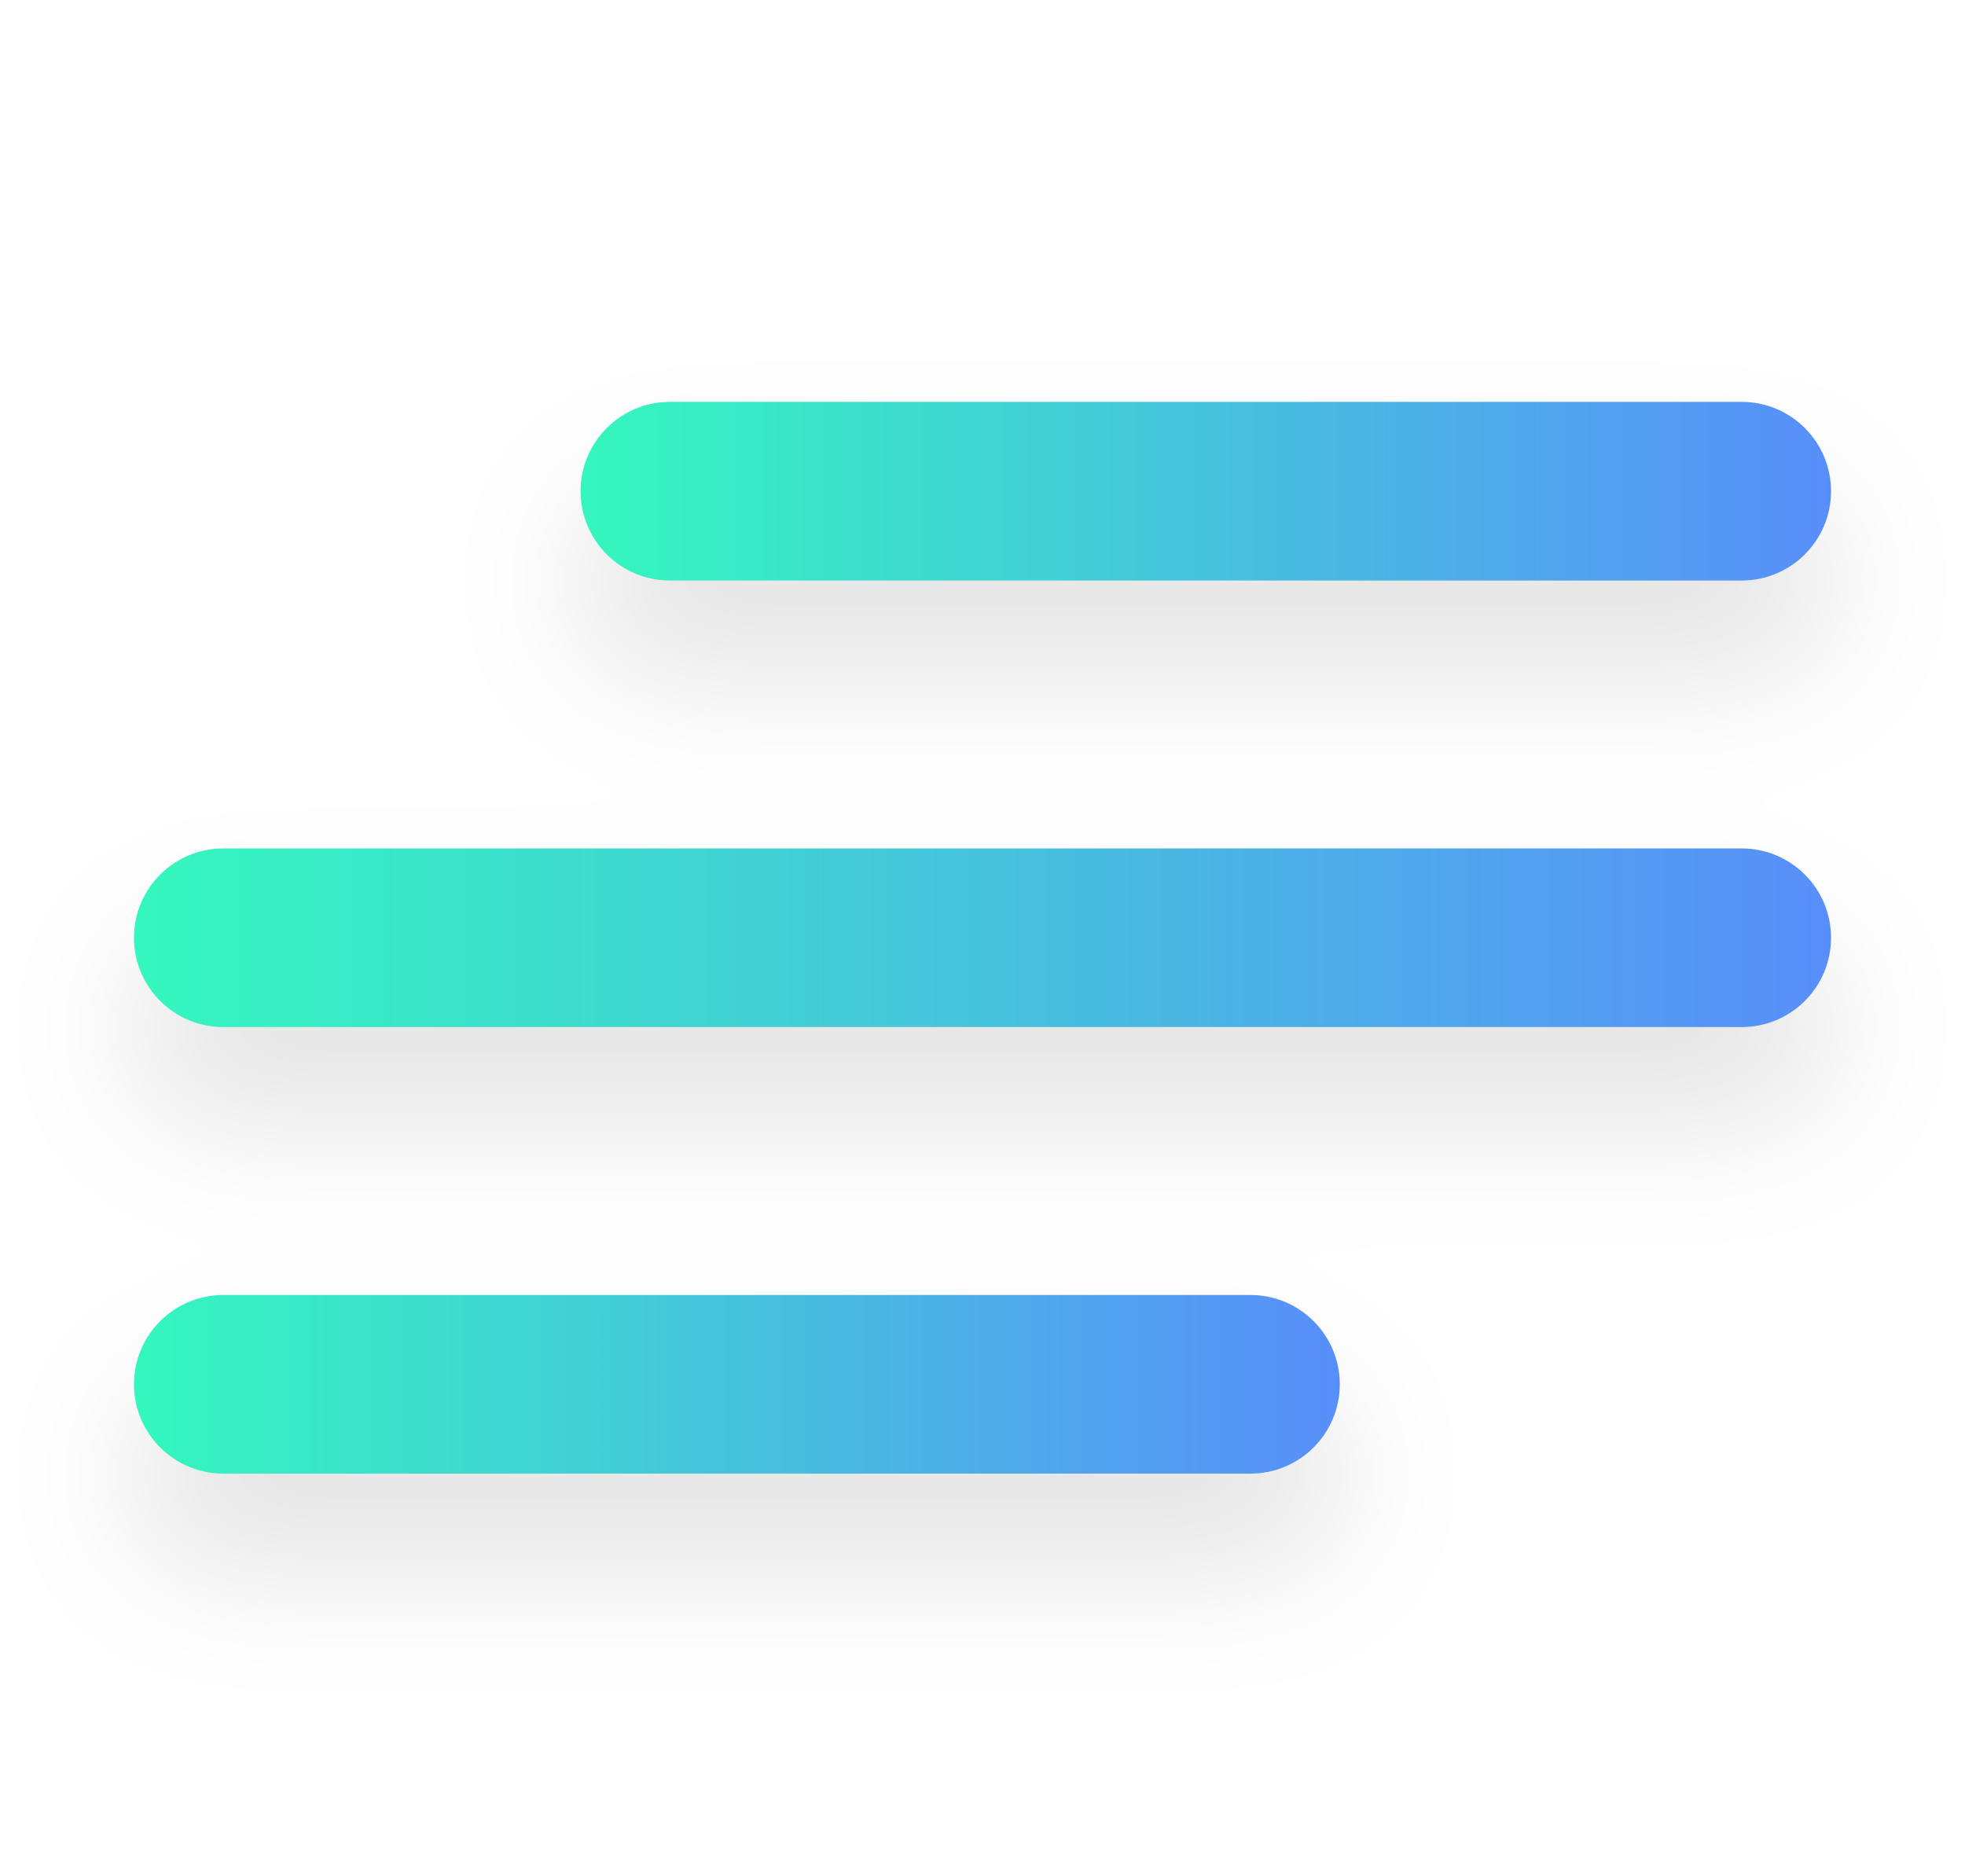
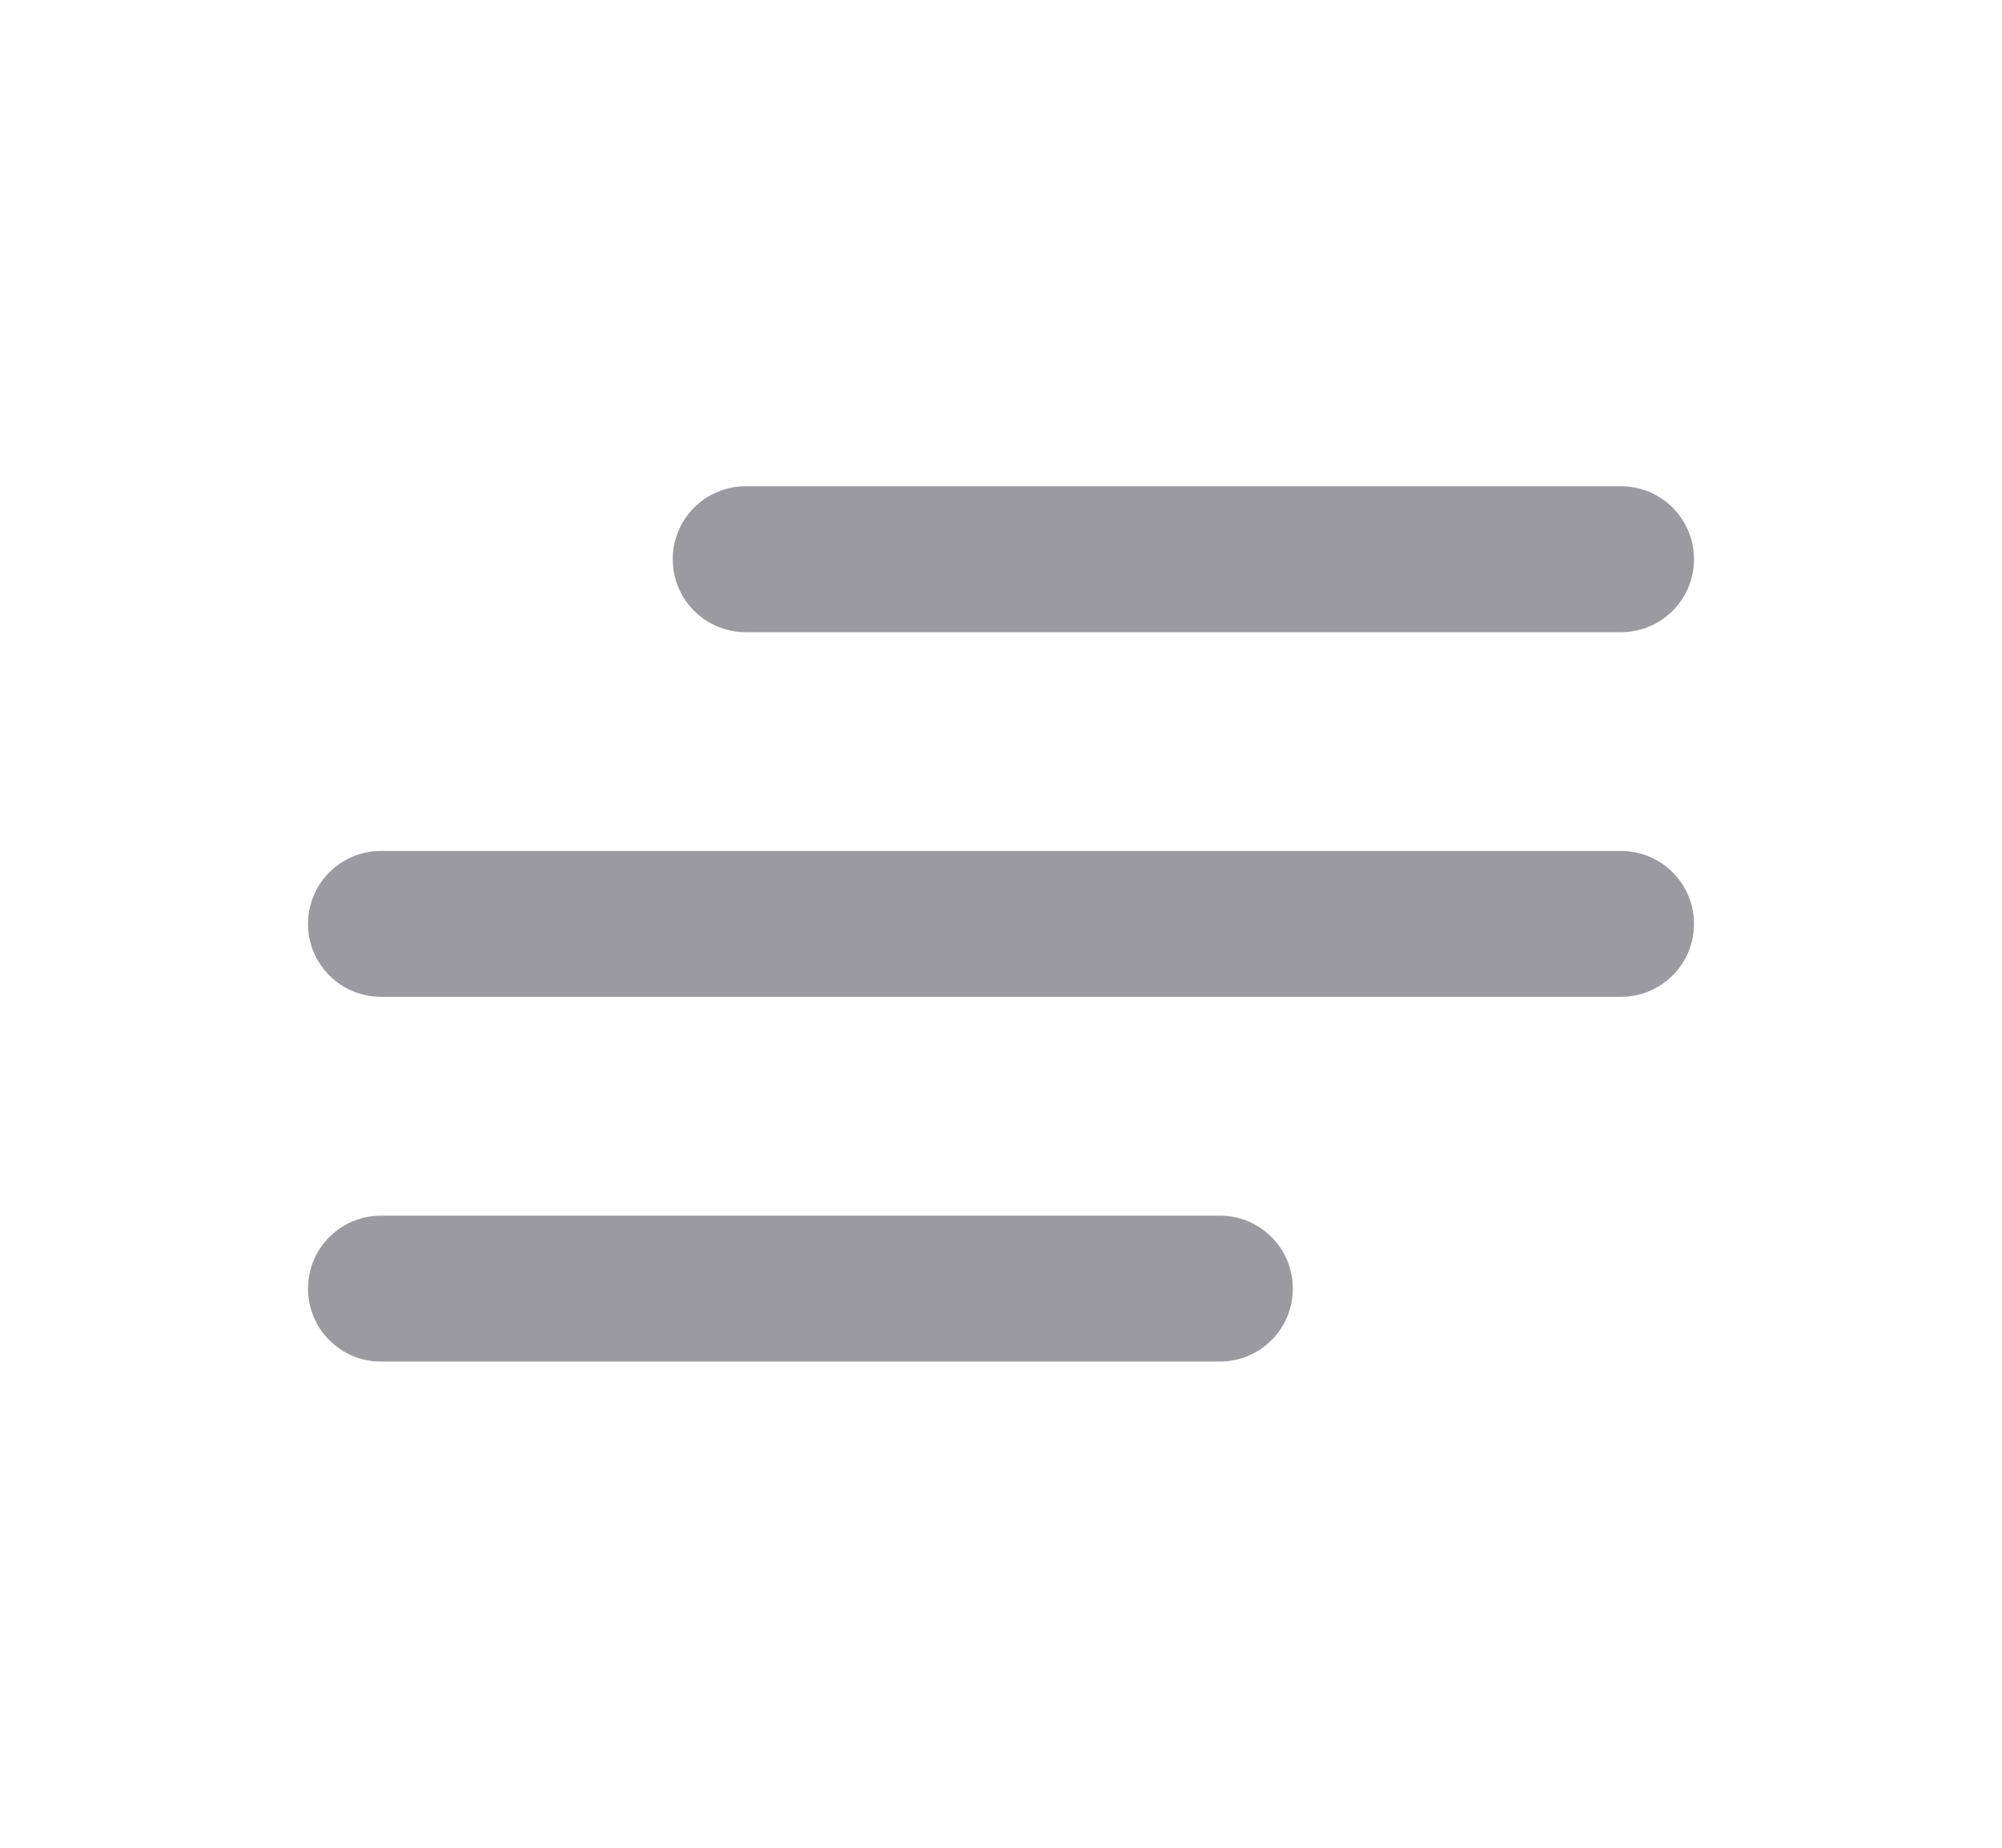
- <svg xmlns="http://www.w3.org/2000/svg" width="44" height="42" viewBox="0 0 44 42" fill="none">
-   <g filter="url(#filter0_d)">
-     <rect x="13" y="9" width="28" height="4" rx="2" fill="url(#paint0_linear)" />
-     <path d="M3 21C3 19.895 3.895 19 5 19H39C40.105 19 41 19.895 41 21V21C41 22.105 40.105 23 39 23H5C3.895 23 3 22.105 3 21V21Z" fill="url(#paint1_linear)" />
-     <rect x="3" y="29" width="27" height="4" rx="2" fill="url(#paint2_linear)" />
-   </g>
-   <defs>
-     <filter id="filter0_d" x="0" y="8" width="44" height="30" filterUnits="userSpaceOnUse" color-interpolation-filters="sRGB">
-       <feFlood flood-opacity="0" result="BackgroundImageFix" />
-       <feColorMatrix in="SourceAlpha" type="matrix" values="0 0 0 0 0 0 0 0 0 0 0 0 0 0 0 0 0 0 127 0" />
-       <feOffset dy="2" />
-       <feGaussianBlur stdDeviation="1.5" />
-       <feColorMatrix type="matrix" values="0 0 0 0 0 0 0 0 0 0 0 0 0 0 0 0 0 0 0.11 0" />
-       <feBlend mode="normal" in2="BackgroundImageFix" result="effect1_dropShadow" />
-       <feBlend mode="normal" in="SourceGraphic" in2="effect1_dropShadow" result="shape" />
-     </filter>
-     <linearGradient id="paint0_linear" x1="13" y1="11" x2="42.619" y2="11" gradientUnits="userSpaceOnUse">
-       <stop stop-color="#34F7BE" />
-       <stop offset="1" stop-color="#5A88FD" />
-     </linearGradient>
-     <linearGradient id="paint1_linear" x1="3" y1="21" x2="43.197" y2="21" gradientUnits="userSpaceOnUse">
-       <stop stop-color="#34F7BE" />
-       <stop offset="1" stop-color="#5A88FD" />
-     </linearGradient>
-     <linearGradient id="paint2_linear" x1="3" y1="31" x2="31.561" y2="31" gradientUnits="userSpaceOnUse">
-       <stop stop-color="#34F7BE" />
-       <stop offset="1" stop-color="#5A88FD" />
-     </linearGradient>
-   </defs>
+ <svg xmlns="http://www.w3.org/2000/svg" width="26" height="24" viewBox="0 0 26 24" fill="none">
+   <rect x="8.737" y="6.316" width="13.263" height="1.895" rx="0.947" fill="#9A9AA0" />
+   <path d="M4 12C4 11.477 4.424 11.053 4.947 11.053H21.053C21.576 11.053 22 11.477 22 12V12C22 12.523 21.576 12.947 21.053 12.947H4.947C4.424 12.947 4 12.523 4 12V12Z" fill="#9A9AA0" />
+   <rect x="4" y="15.79" width="12.79" height="1.895" rx="0.947" fill="#9A9AA0" />
</svg>
